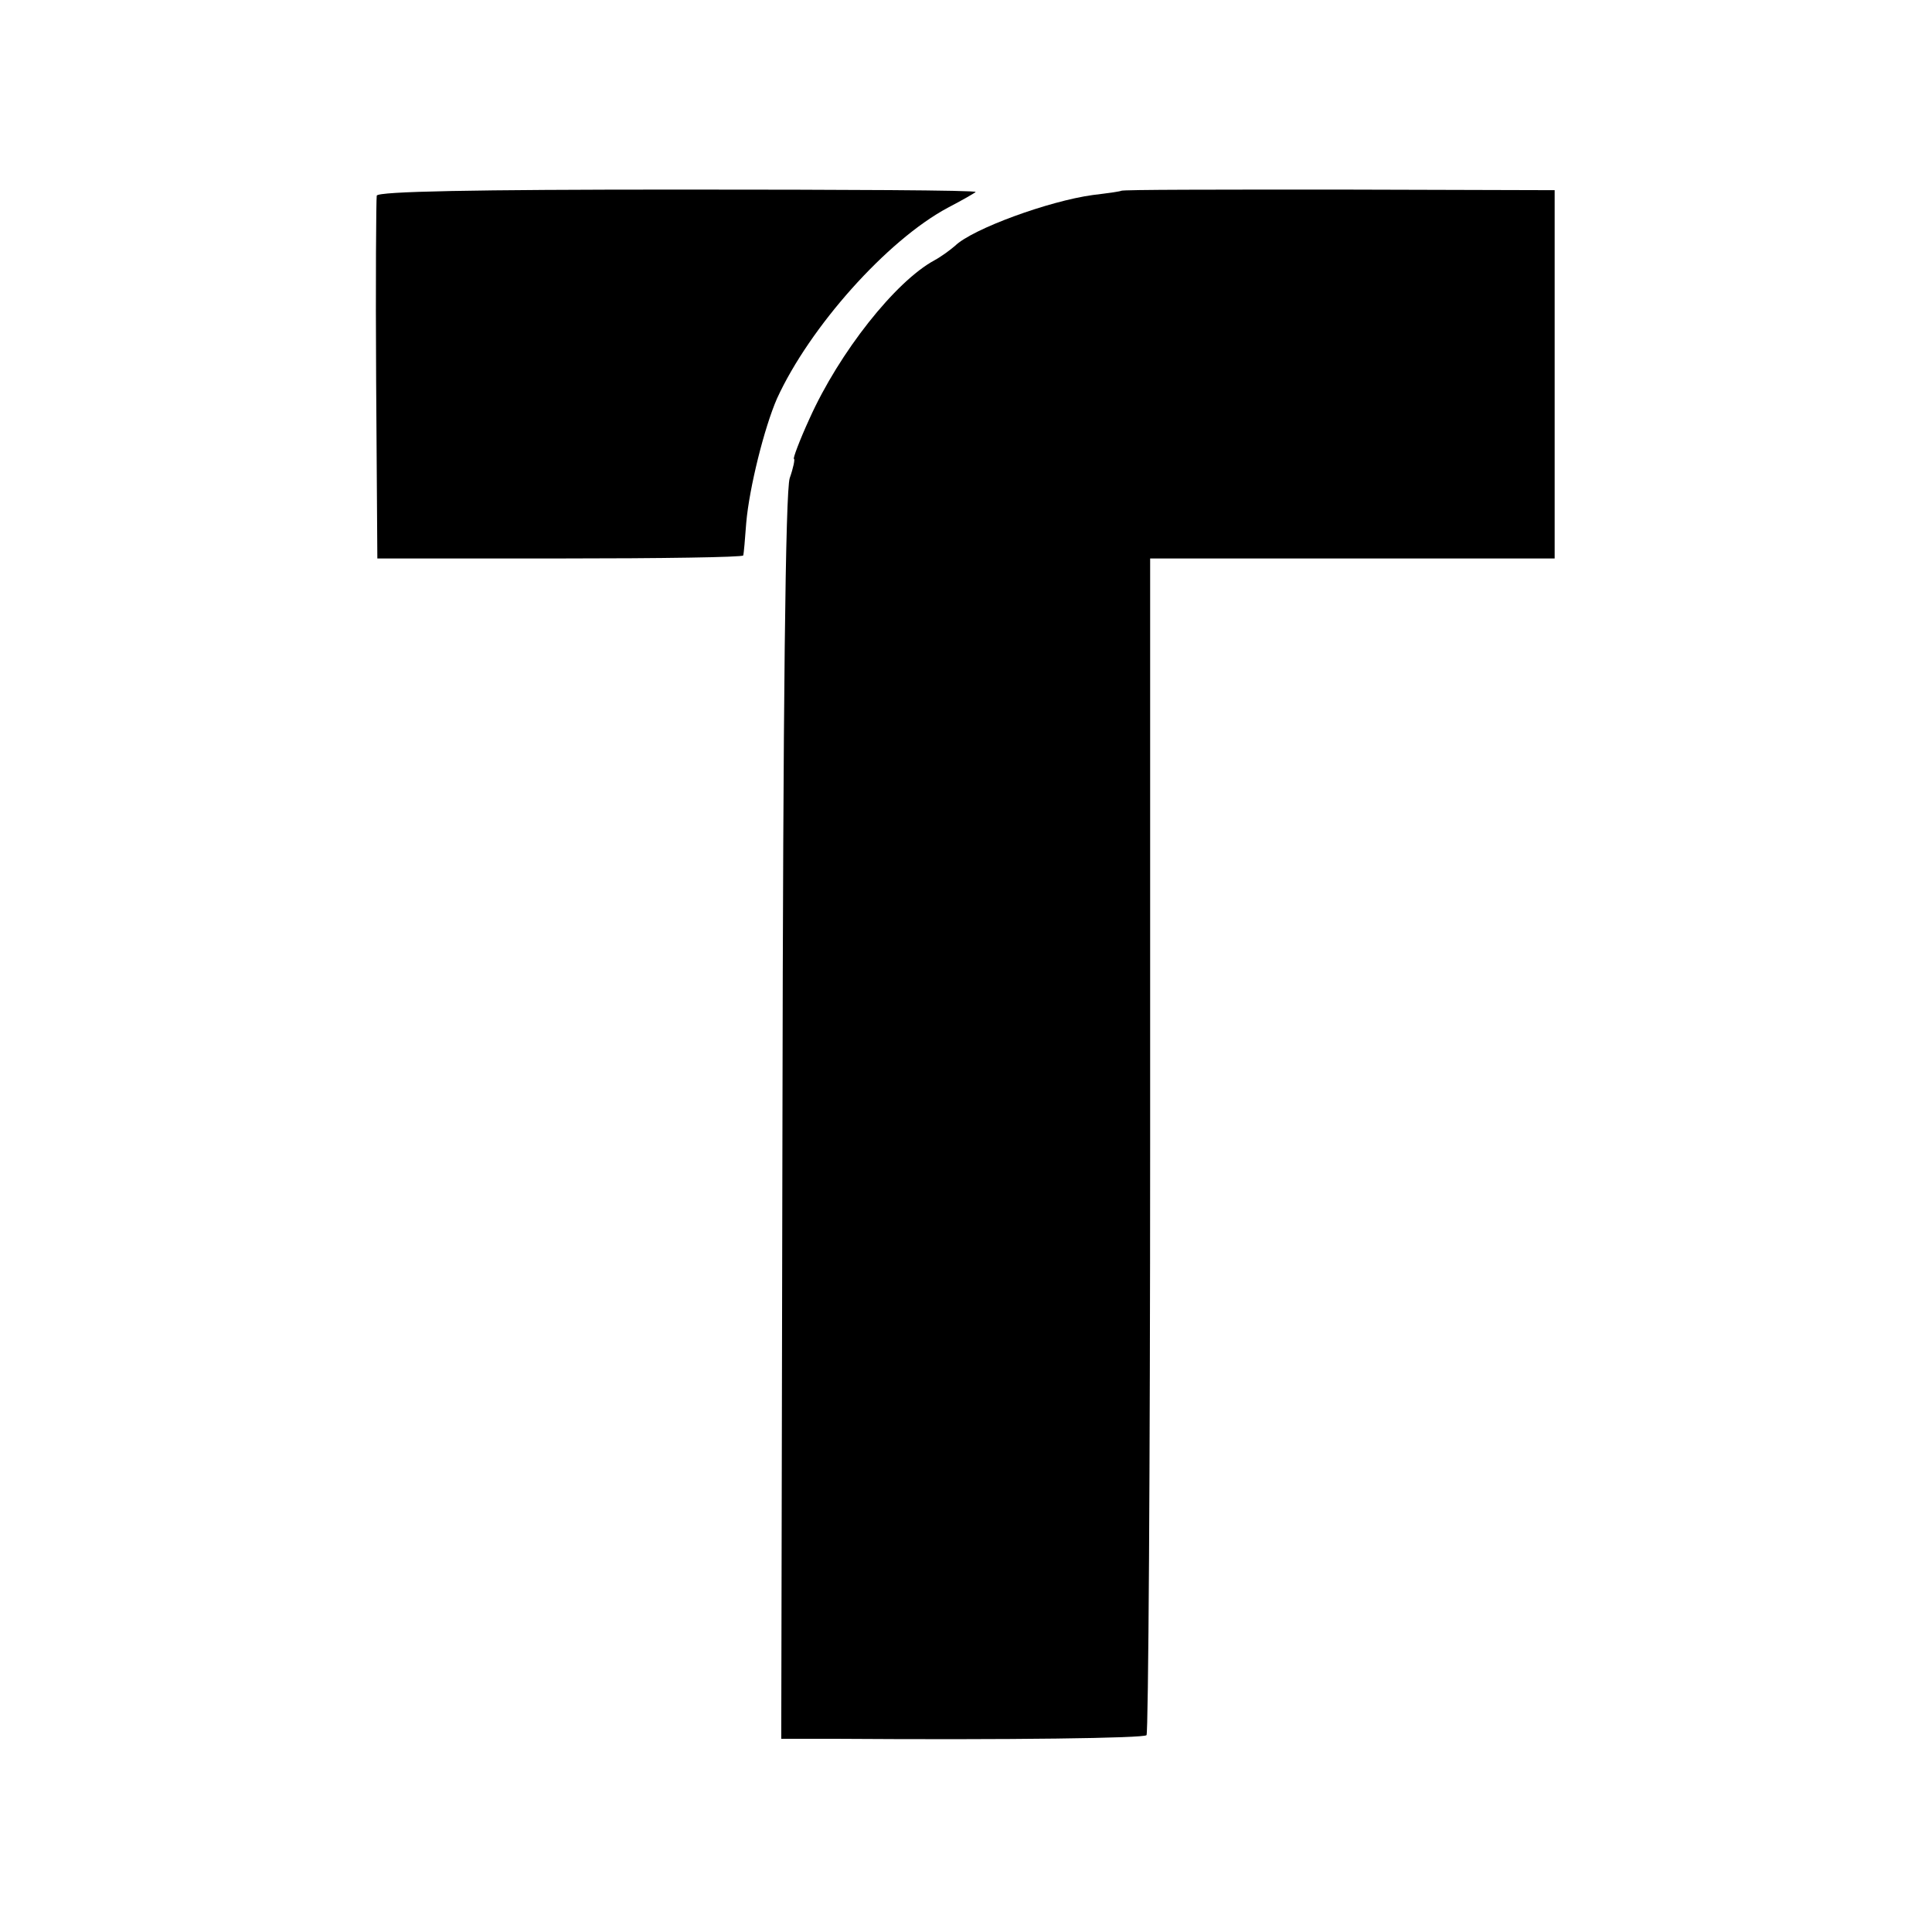
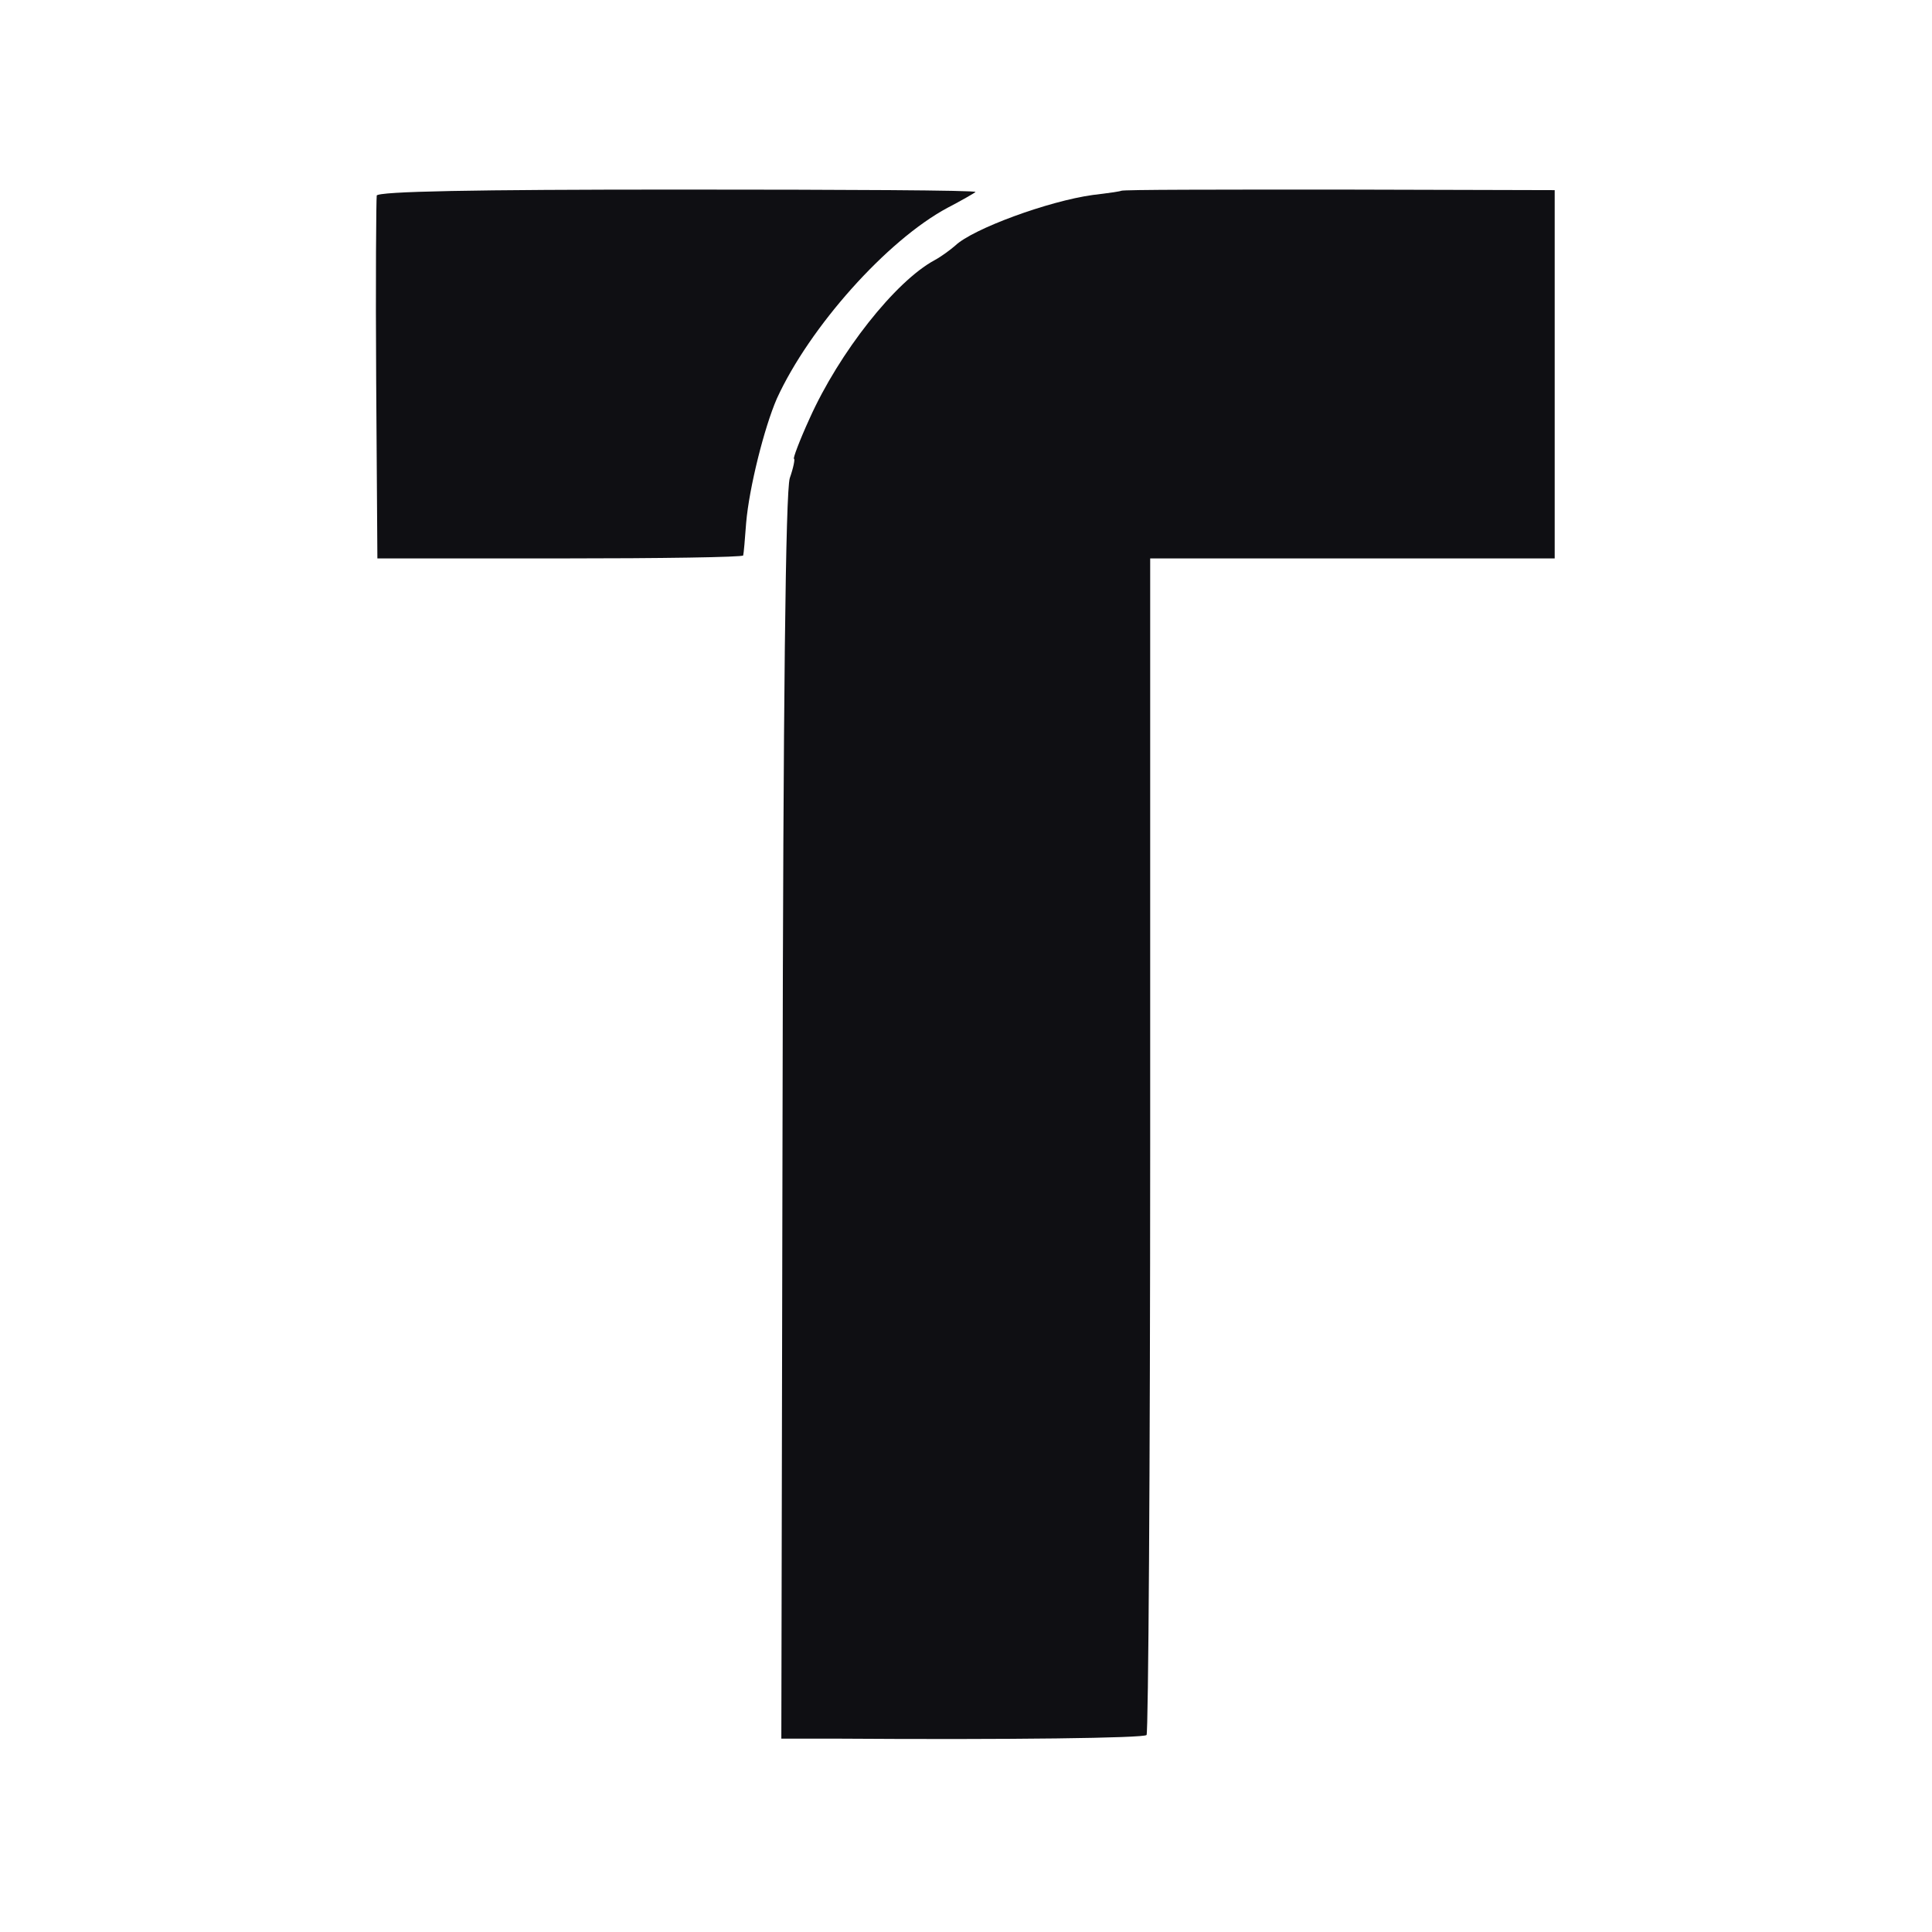
- <svg xmlns="http://www.w3.org/2000/svg" version="1.0" width="320pt" height="320pt" viewBox="0 0 320 320" preserveAspectRatio="xMidYMid meet">
-   <g transform="translate(0,320) scale(0.1,-0.1)" fill="#000000" stroke="none">
-     <path d="M624 2876 c-1 -6 -2 -144 -1 -306 l2 -295 303 0 c166 0 302 2 303 5 1 3 3 27 5 54 5 58 30 158 51 206 54 118 182 262 283 316 23 12 44 24 46 26 2 3 -219 4 -492 4 -340 0 -497 -3 -500 -10z" />
-     <path d="M1857 2884 c-1 -1 -22 -4 -47 -7 -73 -10 -199 -56 -228 -84 -8 -7 -23 -18 -34 -24 -65 -35 -158 -153 -207 -262 -17 -37 -28 -67 -26 -67 2 0 -1 -15 -7 -32 -7 -22 -11 -371 -12 -1061 l-2 -1027 90 0 c292 -2 510 1 515 6 3 3 6 443 6 977 l0 972 335 0 335 0 0 305 0 305 -358 1 c-196 0 -358 0 -360 -2z" />
-   </g>
+ <svg xmlns="http://www.w3.org/2000/svg" width="32" height="32" viewBox="0 0 24 24" fill-rule="evenodd" clip-rule="evenodd" fill="#0f0f13">
+   <path d="M4.68 2.43c-.007.045-.015 1.08-.007 2.295l.015 2.212H6.96c1.245 0 2.265-.015 2.272-.037s.022-.202.037-.405c.037-.435.225-1.185.382-1.545.405-.885 1.365-1.965 2.122-2.37.172-.09.33-.18.345-.195.015-.022-1.642-.03-3.69-.03-2.55 0-3.727.022-3.75.075" />
+   <path d="M13.927 2.37c-.007.007-.165.03-.352.052-.547.075-1.492.42-1.71.63-.06.052-.172.135-.255.18-.487.262-1.185 1.147-1.552 1.965-.127.277-.21.502-.195.502s-.007.112-.052.24c-.052.165-.082 2.782-.09 7.957l-.015 7.702h.675c2.19.015 3.825-.007 3.862-.045.022-.022.045-3.322.045-7.327V6.937h5.025V2.362l-2.685-.007c-1.47 0-2.685 0-2.7.015" />
</svg>
